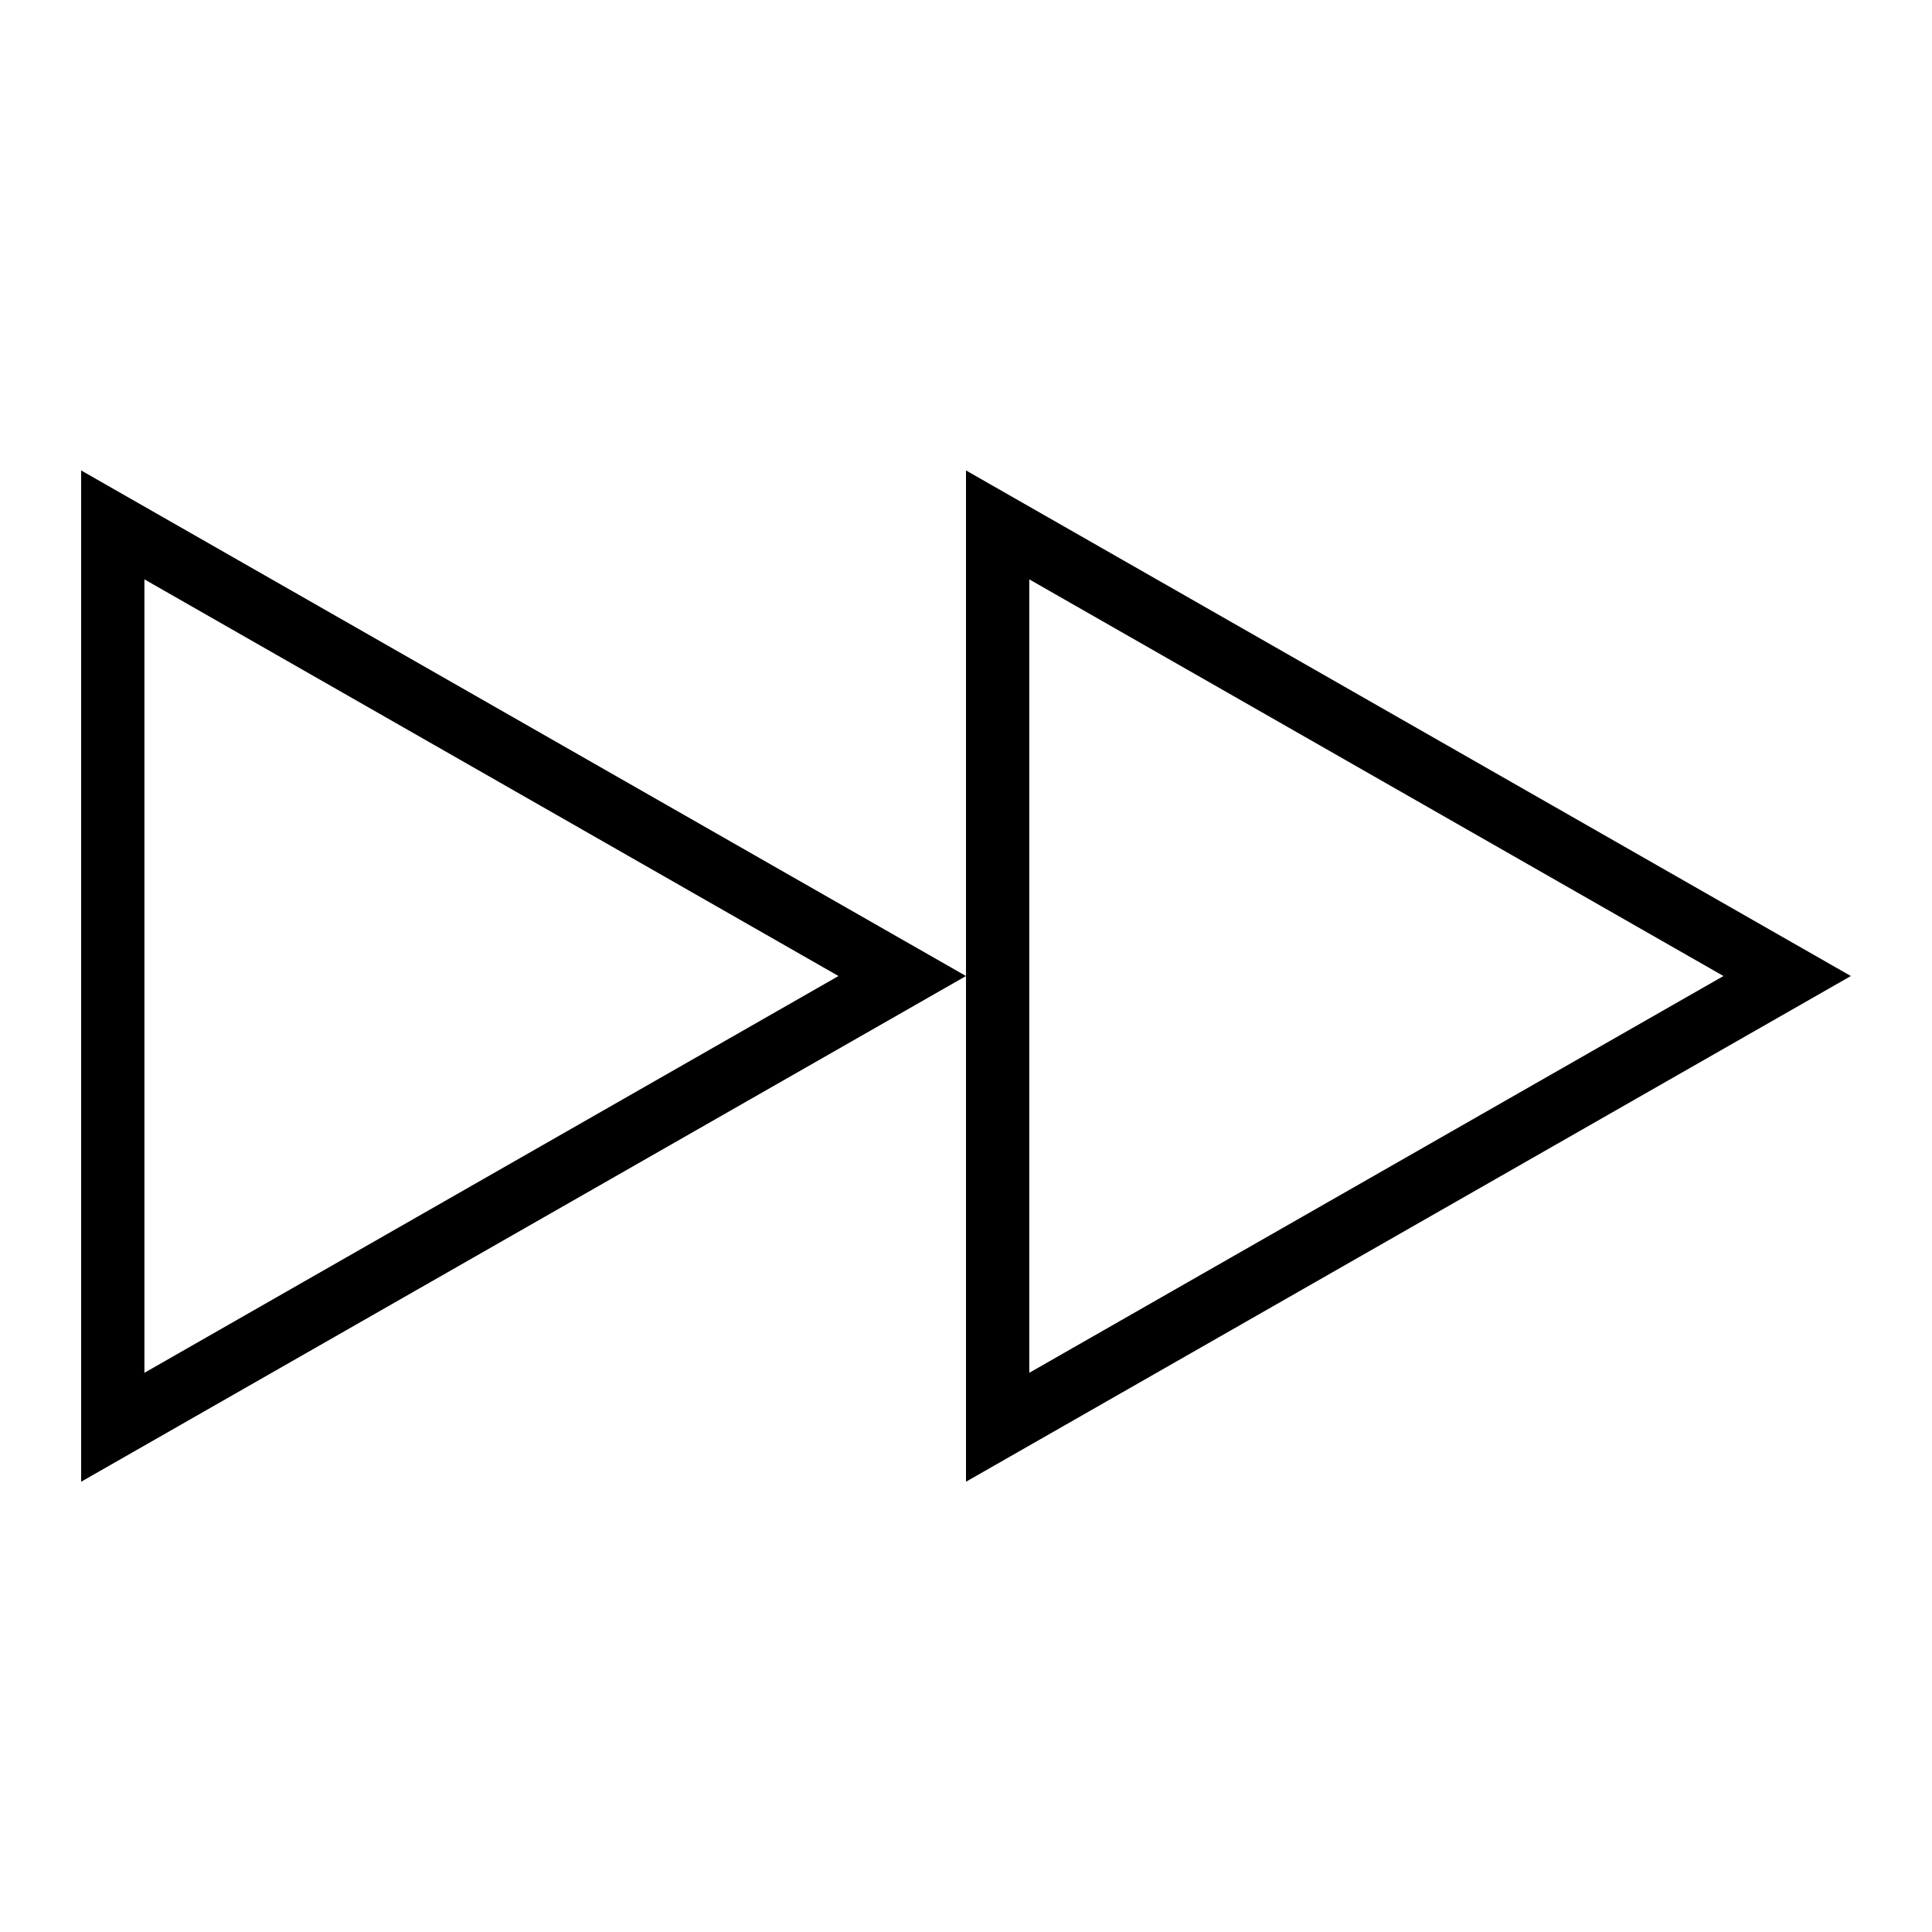
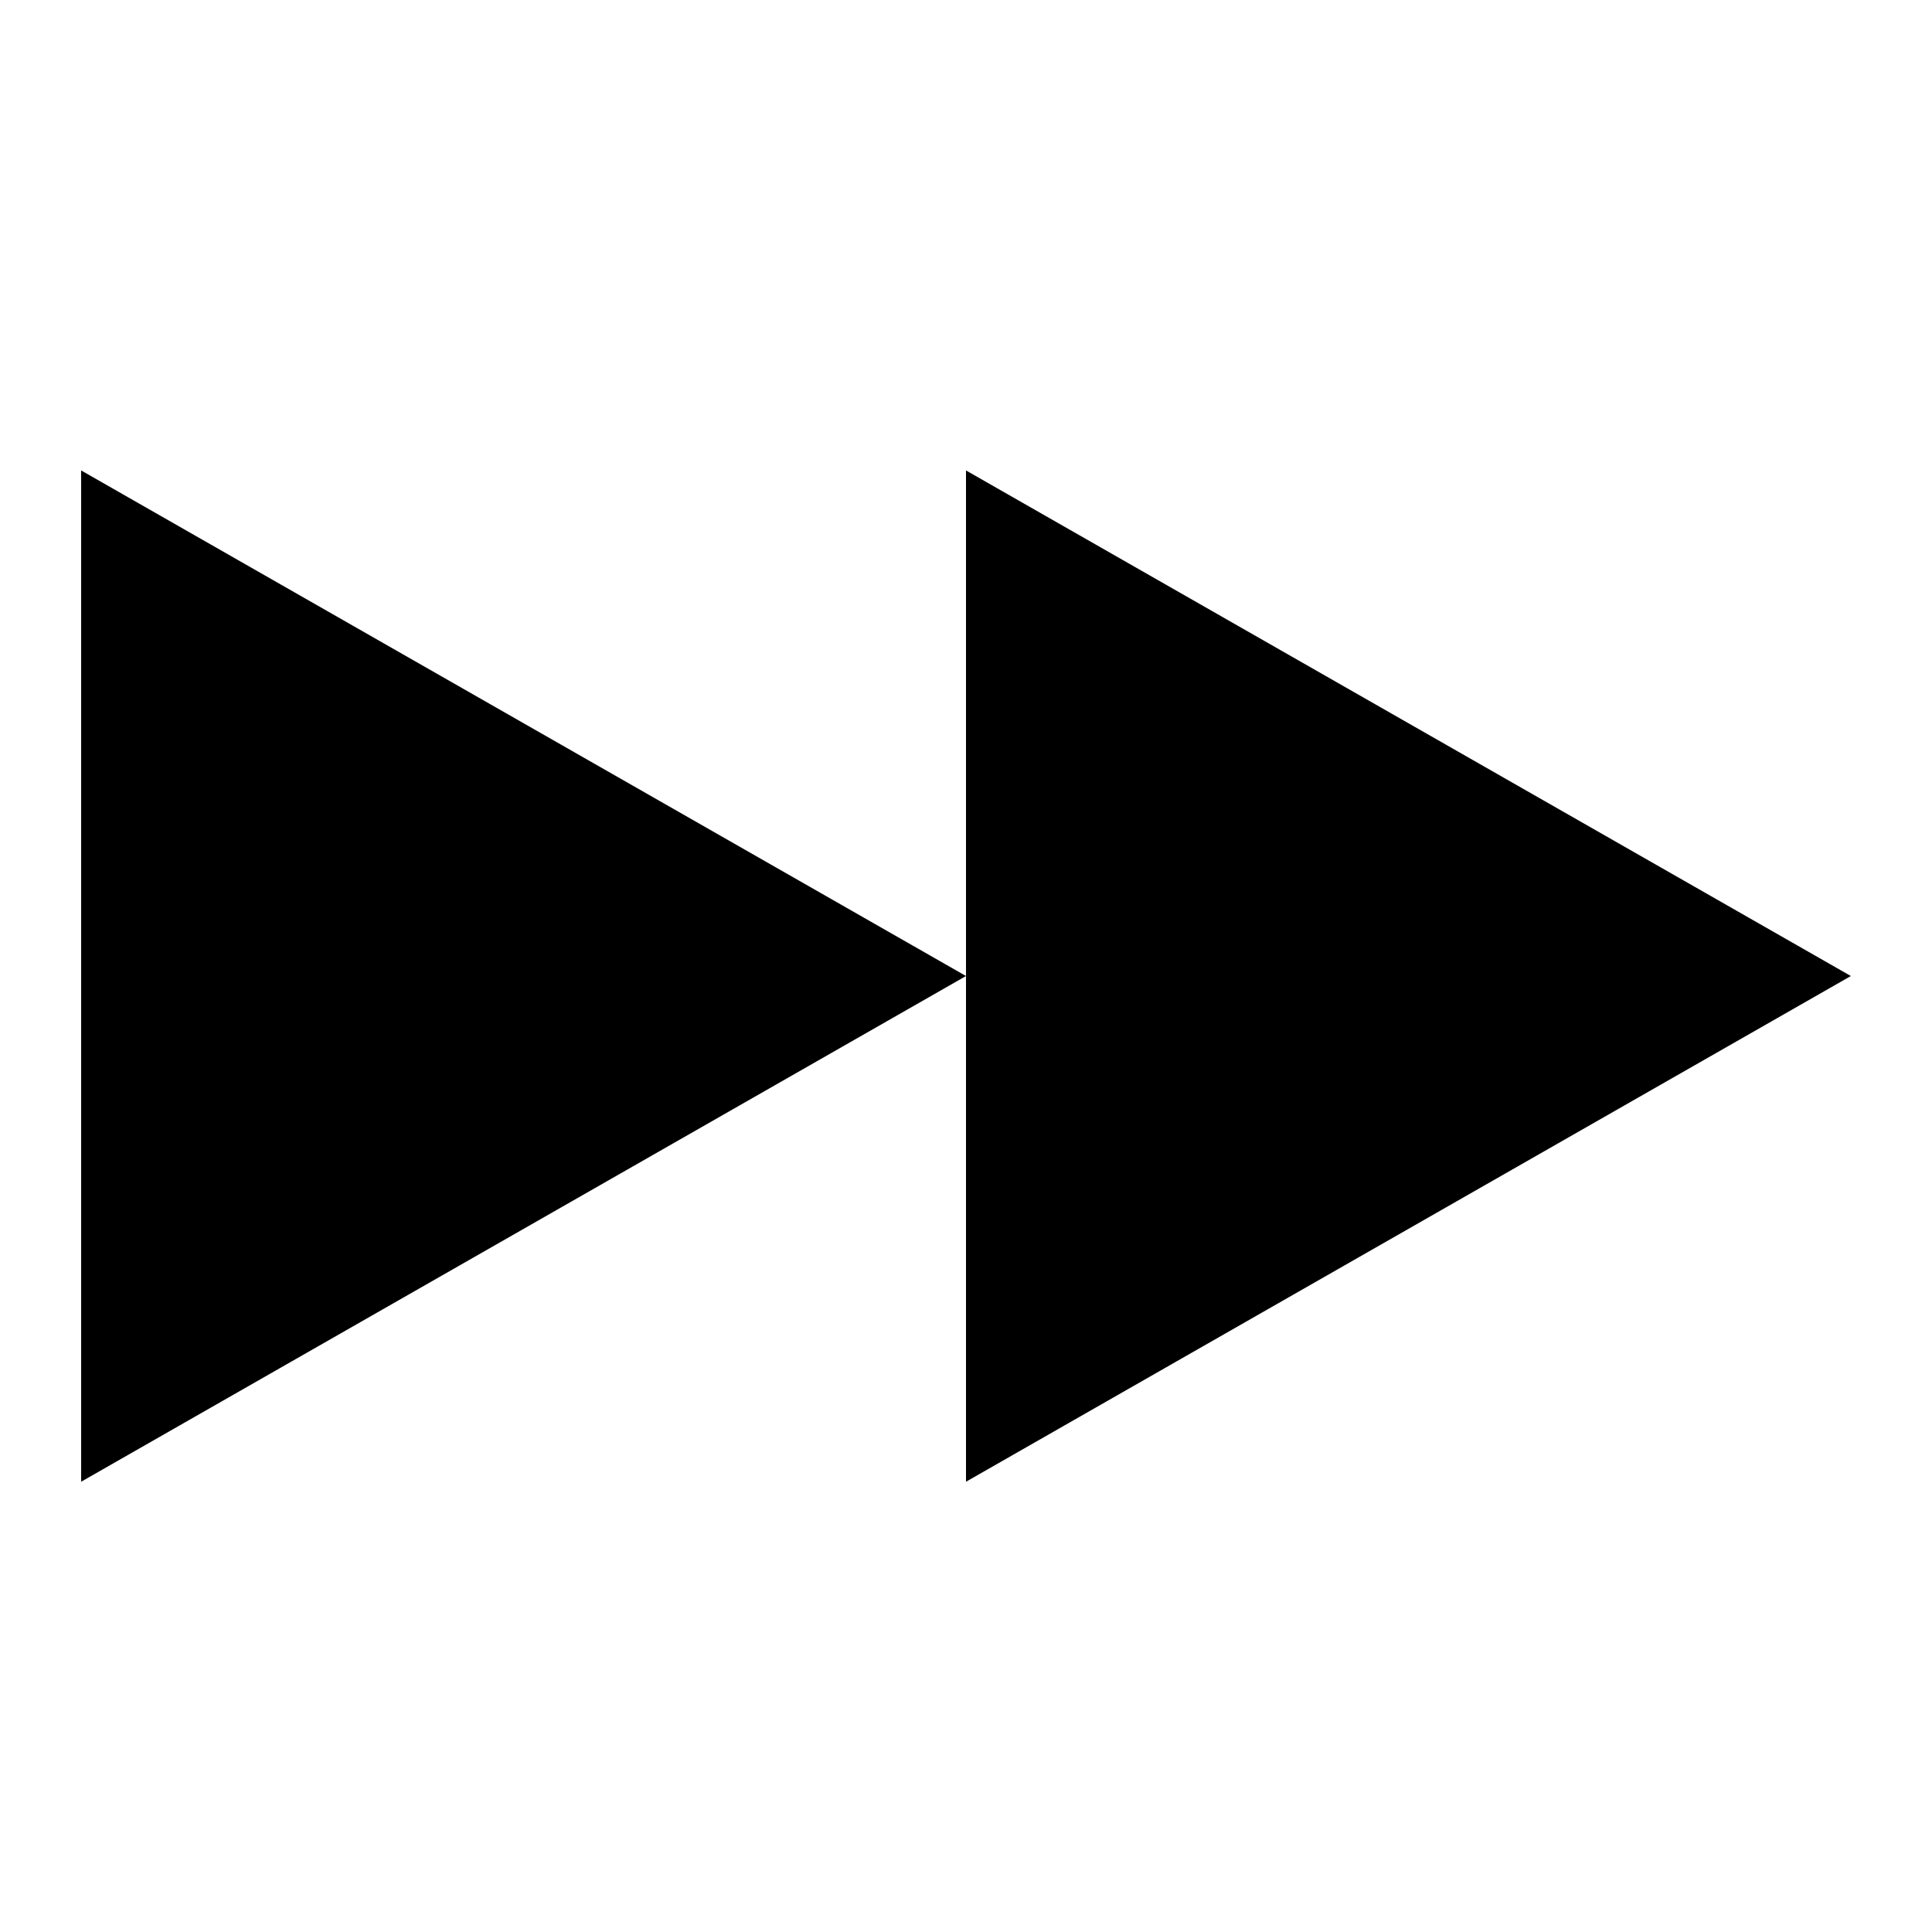
<svg xmlns="http://www.w3.org/2000/svg" version="1.1" id="Layer_1" x="0px" y="0px" width="1000px" height="1000px" viewBox="0 0 1000 1000" enable-background="new 0 0 1000 1000" xml:space="preserve">
  <g>
    <g>
-       <path d="M42,243.5v523.438l458-261.75L42,243.5z M74.75,299.875L434,505.188L74.75,710.562V299.875z M500,243.5v261.688v261.75    l458-261.75L500,243.5z M532.75,299.875l359.312,205.312L532.75,710.562V299.875z" />
+       <path d="M42,243.5v523.438l458-261.75L42,243.5z M500,243.5v261.688v261.75l458-261.75L500,243.5z" />
    </g>
  </g>
</svg>
